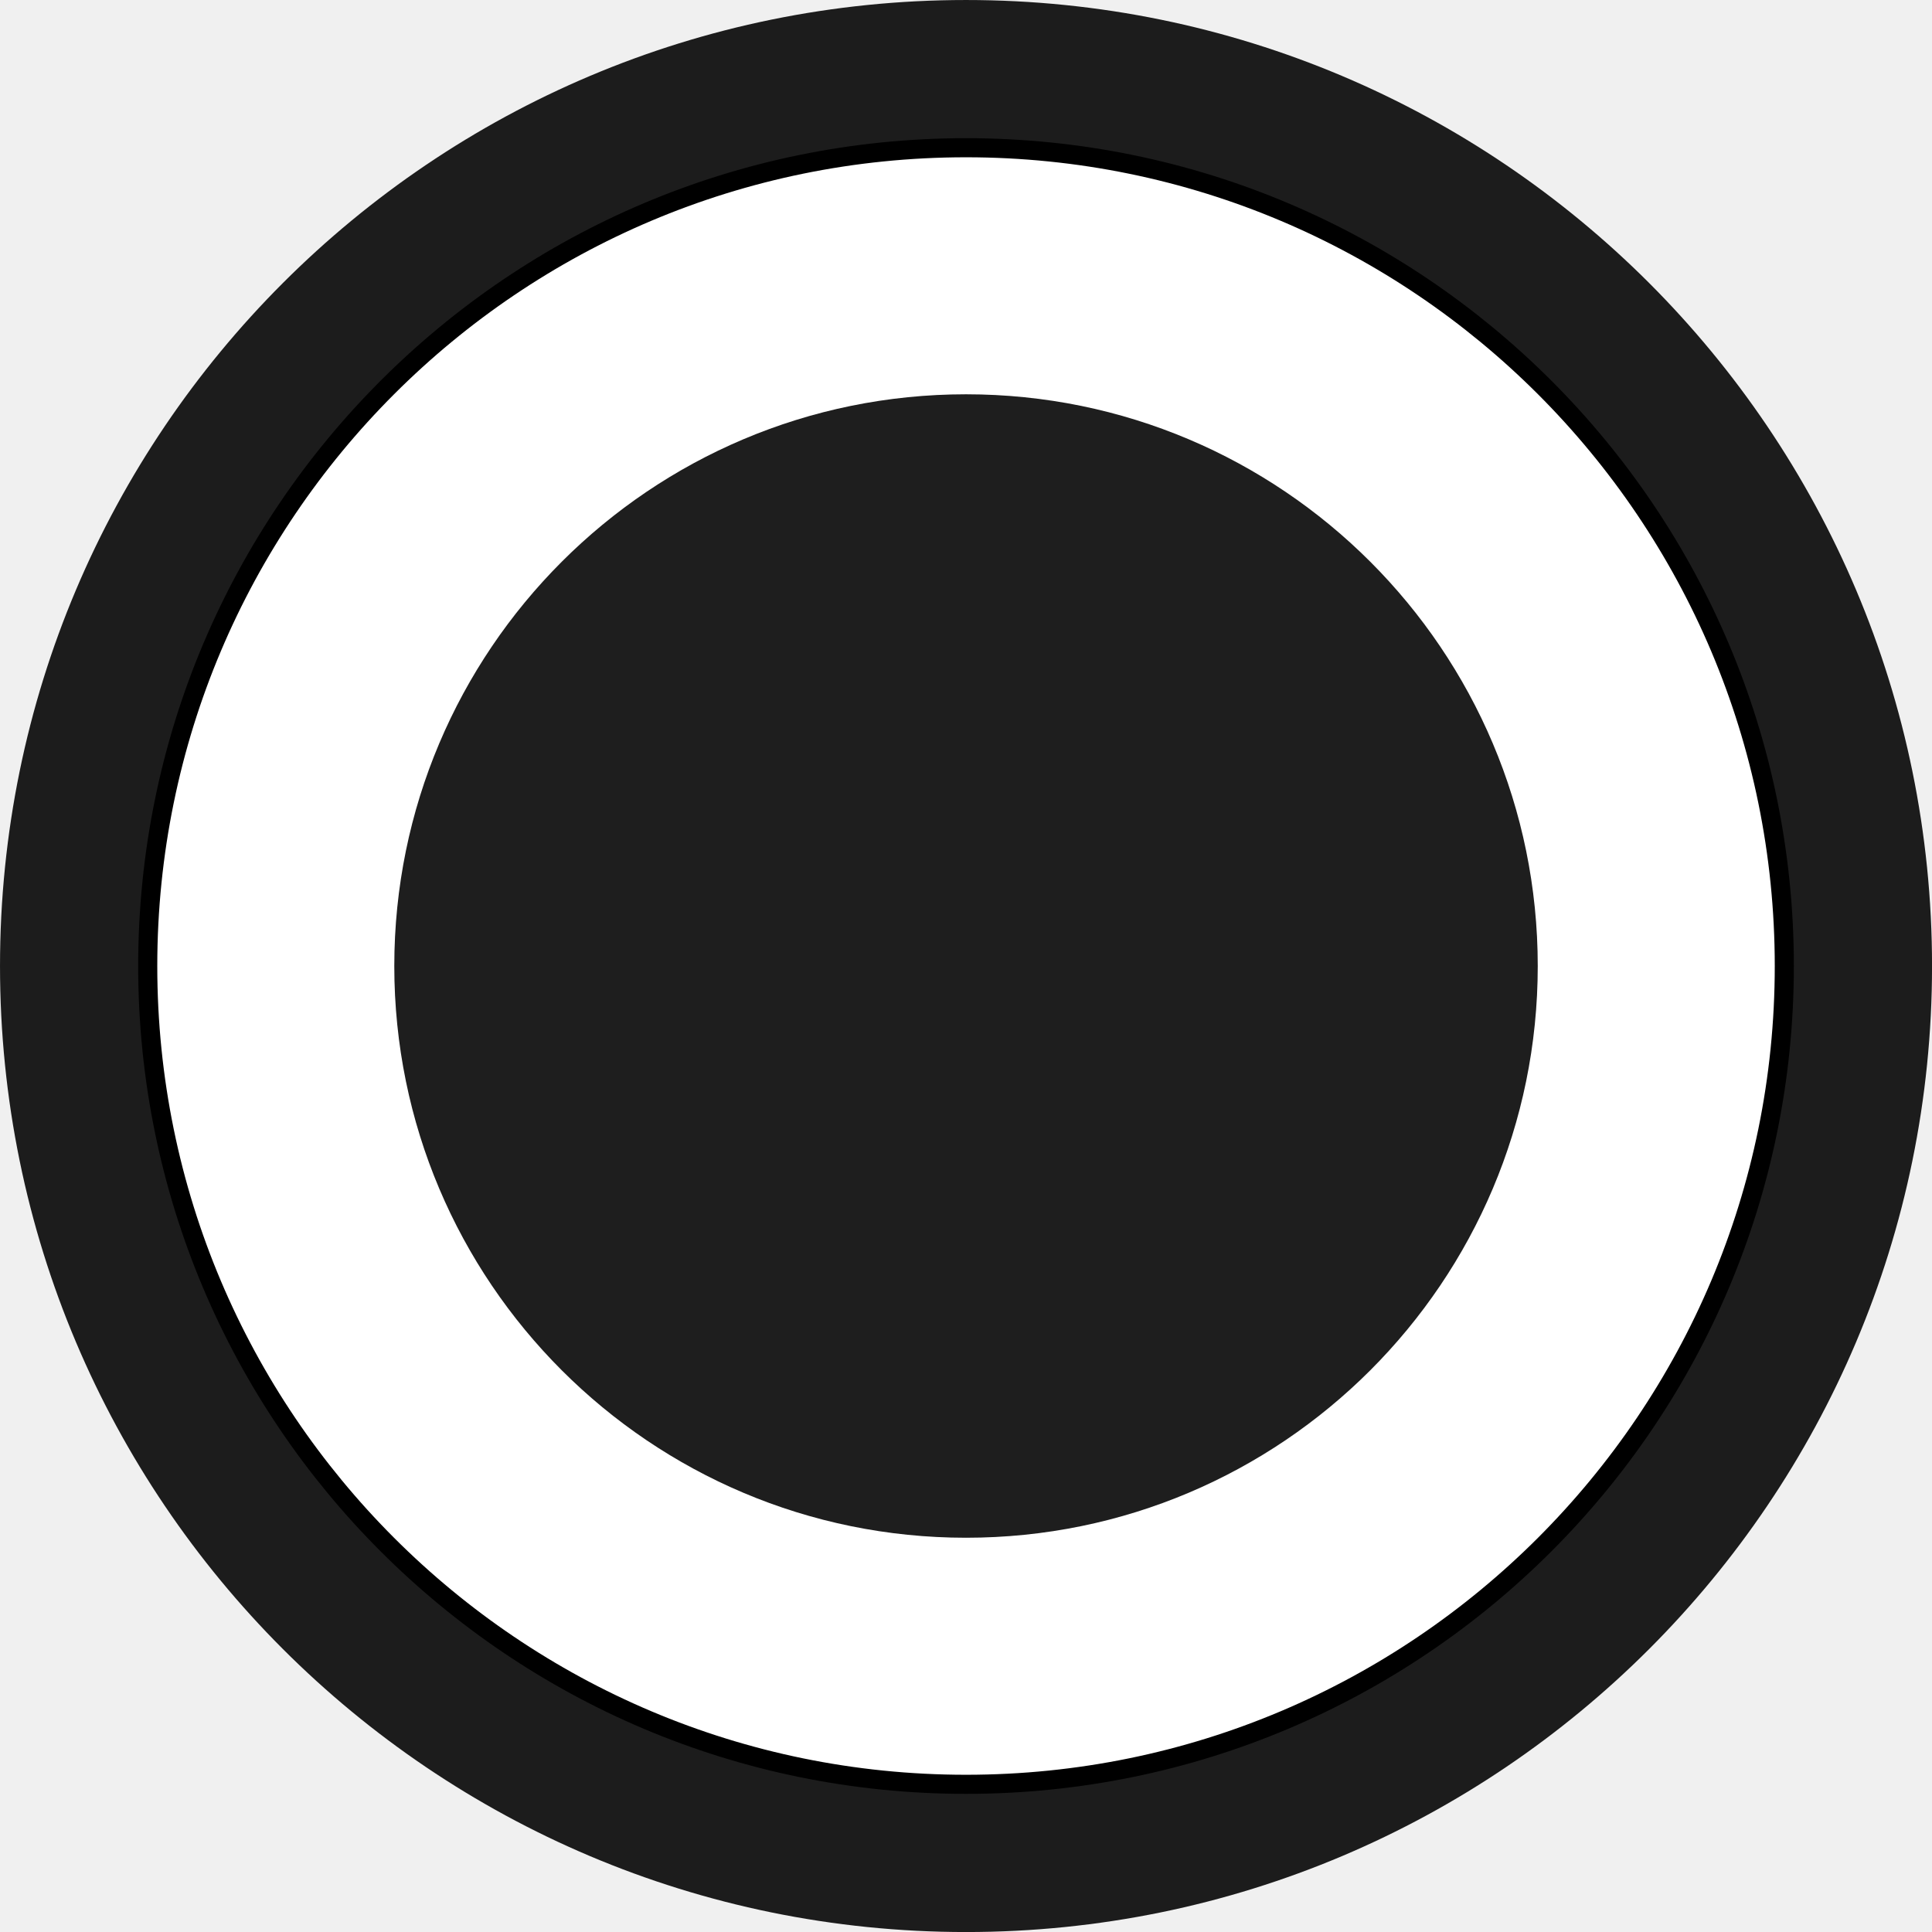
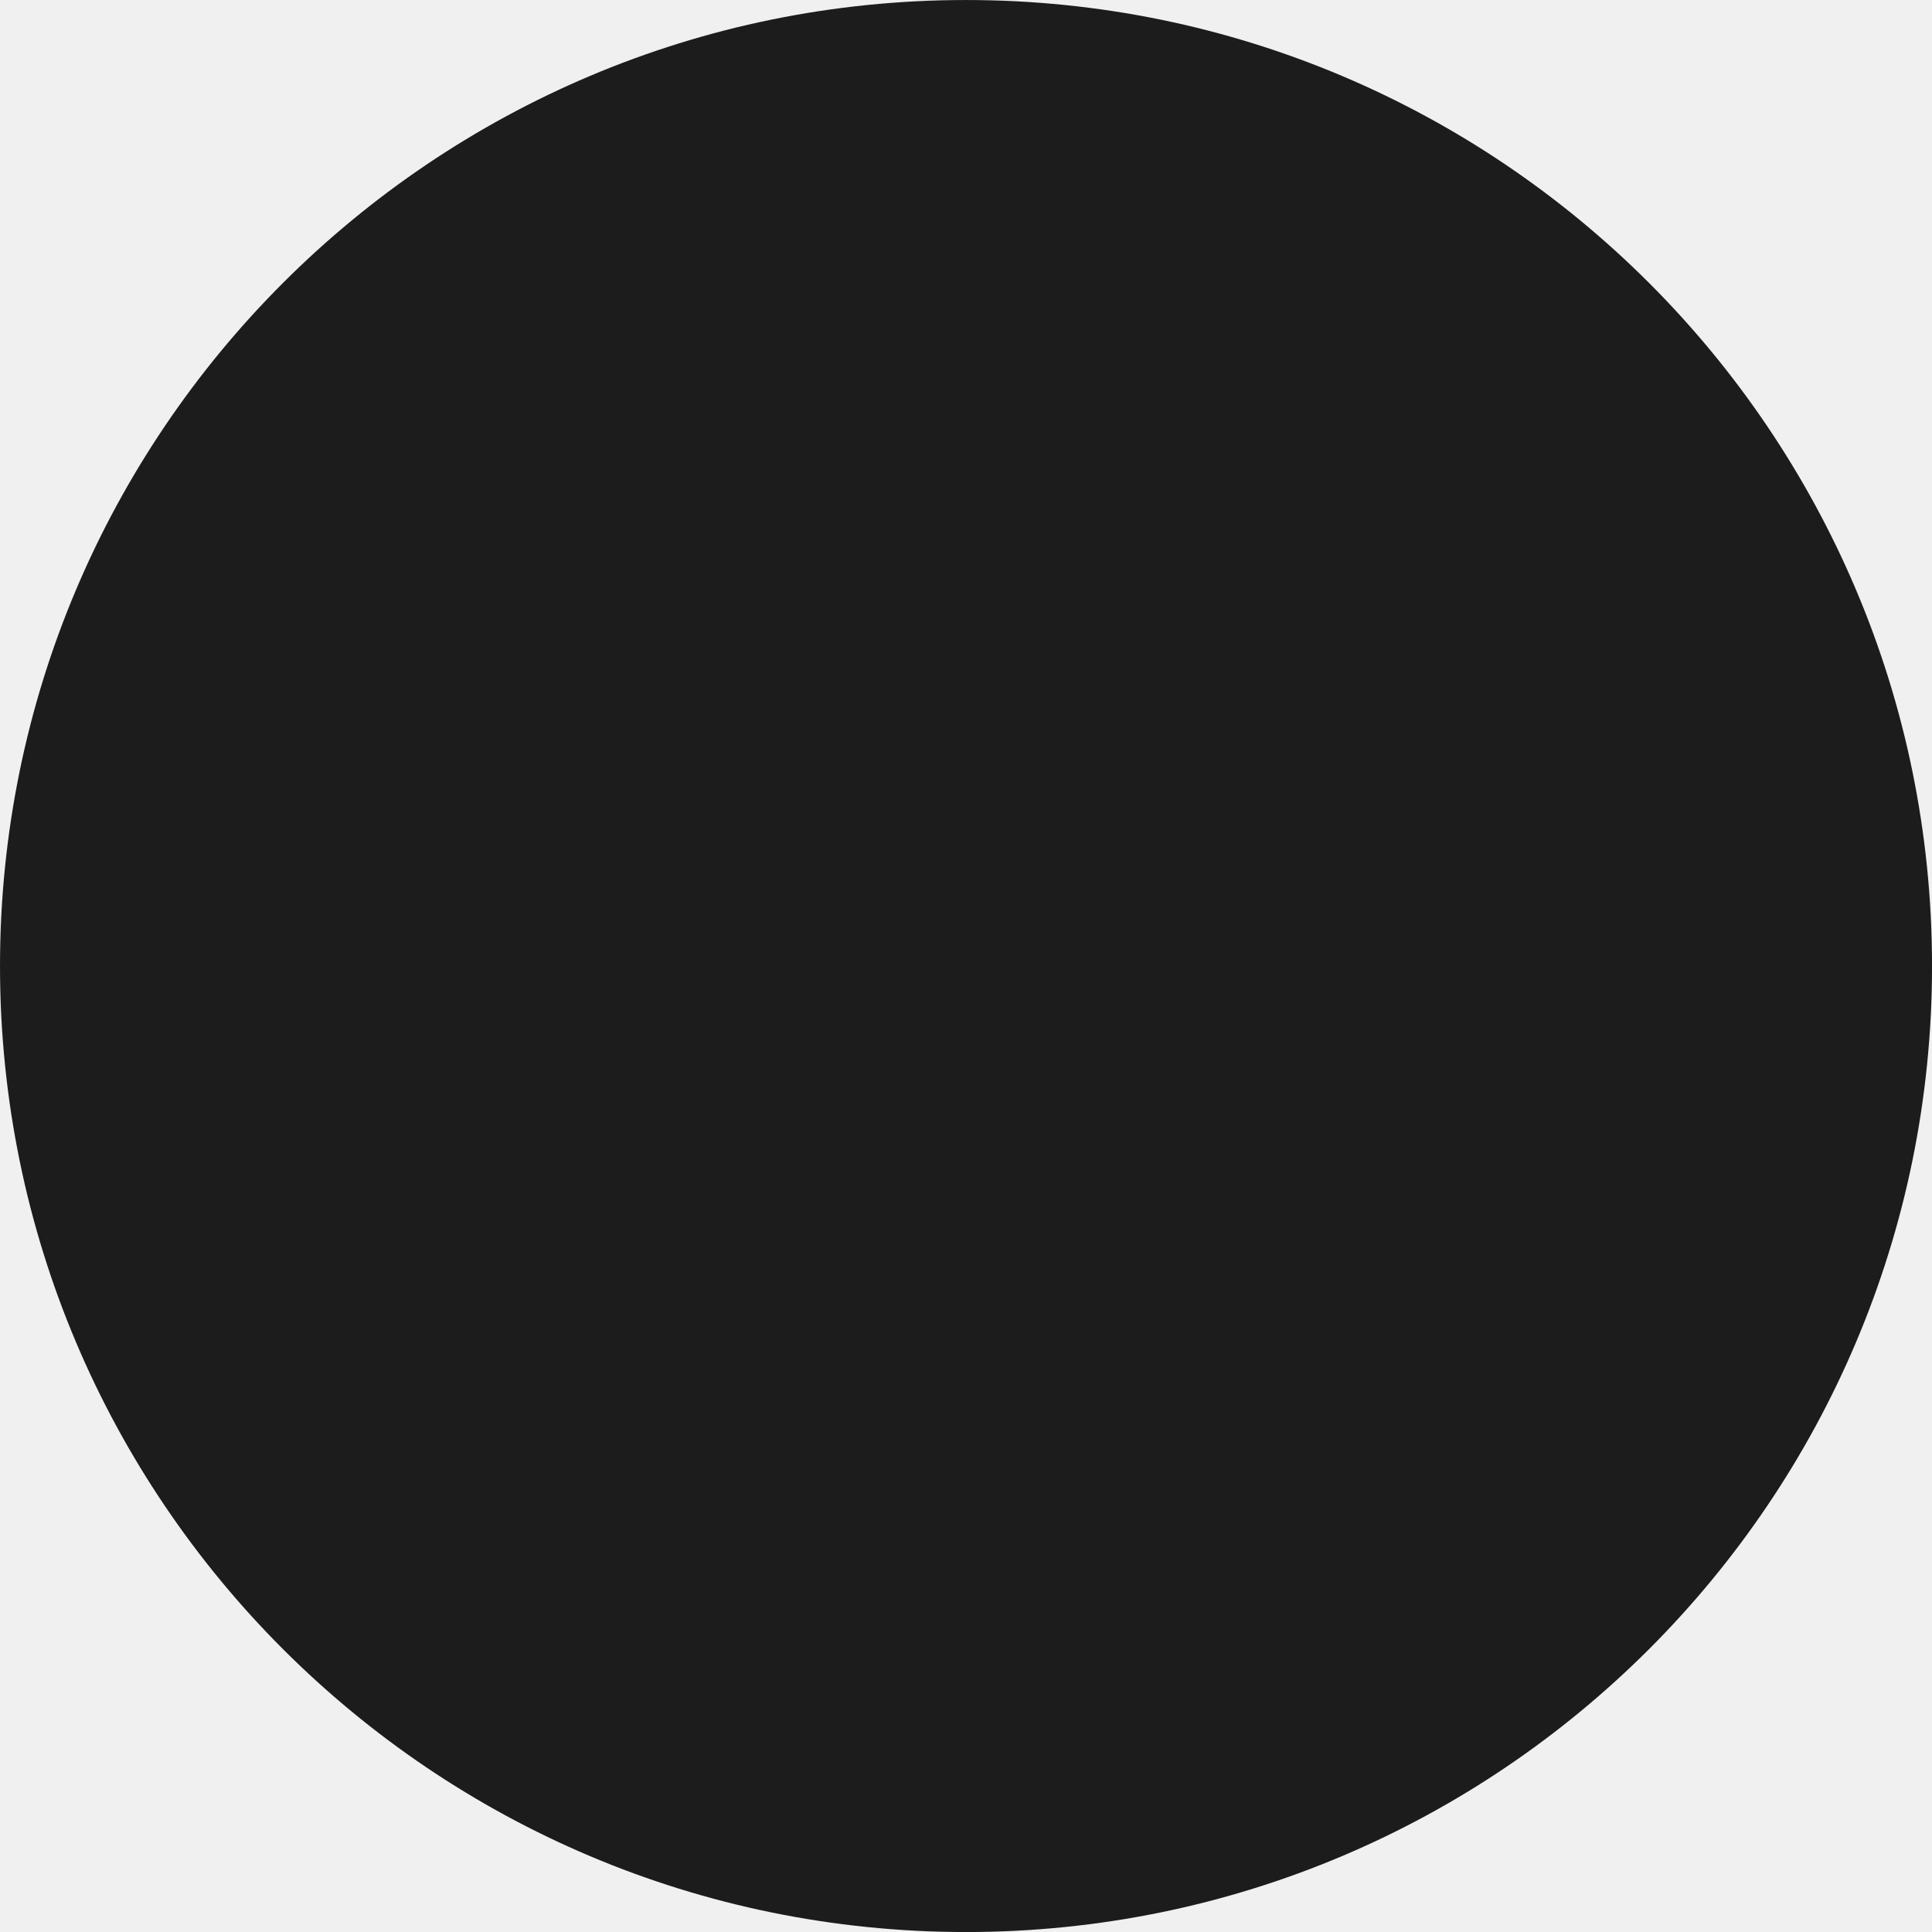
- <svg xmlns="http://www.w3.org/2000/svg" width="27.125" height="27.125" id="svg3017" version="1.1">
-   <defs id="defs3019" />
-   <g id="layer1" transform="translate(-263.5801,-478.7995)">
-     <path style="opacity:0.88;fill:#000000;fill-opacity:1;stroke:none" id="path2985" d="m 177.143,120.934 a 42.857,42.857 0 1 1 -85.714,0 42.857,42.857 0 1 1 85.714,0 z" transform="matrix(0.3164634,0,0,0.3164634,234.6463,454.0911)" />
-     <path style="opacity:1;fill:#ffffff;fill-opacity:1;stroke:#000000" id="path2985-5" d="m 177.143,120.934 a 42.857,42.857 0 1 1 -85.714,0 42.857,42.857 0 1 1 85.714,0 z" transform="matrix(0.2680697,0,0,0.2680697,241.1449,459.9436)" />
-     <path style="opacity:0.88;fill:#000000;fill-opacity:1;stroke:none" id="path2985-7" d="m 177.143,120.934 a 42.857,42.857 0 1 1 -85.714,0 42.857,42.857 0 1 1 85.714,0 z" transform="matrix(0.1872968,0,0,0.1872968,251.9916,469.7117)" />
+ <svg xmlns="http://www.w3.org/2000/svg" width="27.125" height="27.125" id="svg2" version="1.1">
+   <defs id="defs4" />
+   <g id="layer1" transform="translate(-91.42858,-136.6653)">
+     <path style="opacity:0.88;fill:#000000;fill-opacity:1;stroke:none" id="path2985" d="m 177.143,120.934 c 0,23.669 -19.188,42.857 -42.857,42.857 -23.669,0 -42.857,-19.188 -42.857,-42.857 0,-23.669 19.188,-42.857 42.857,-42.857 23.669,0 42.857,19.188 42.857,42.857 z" transform="matrix(0.3164634,0,0,0.3164634,62.49477,111.957)" />
  </g>
</svg>
